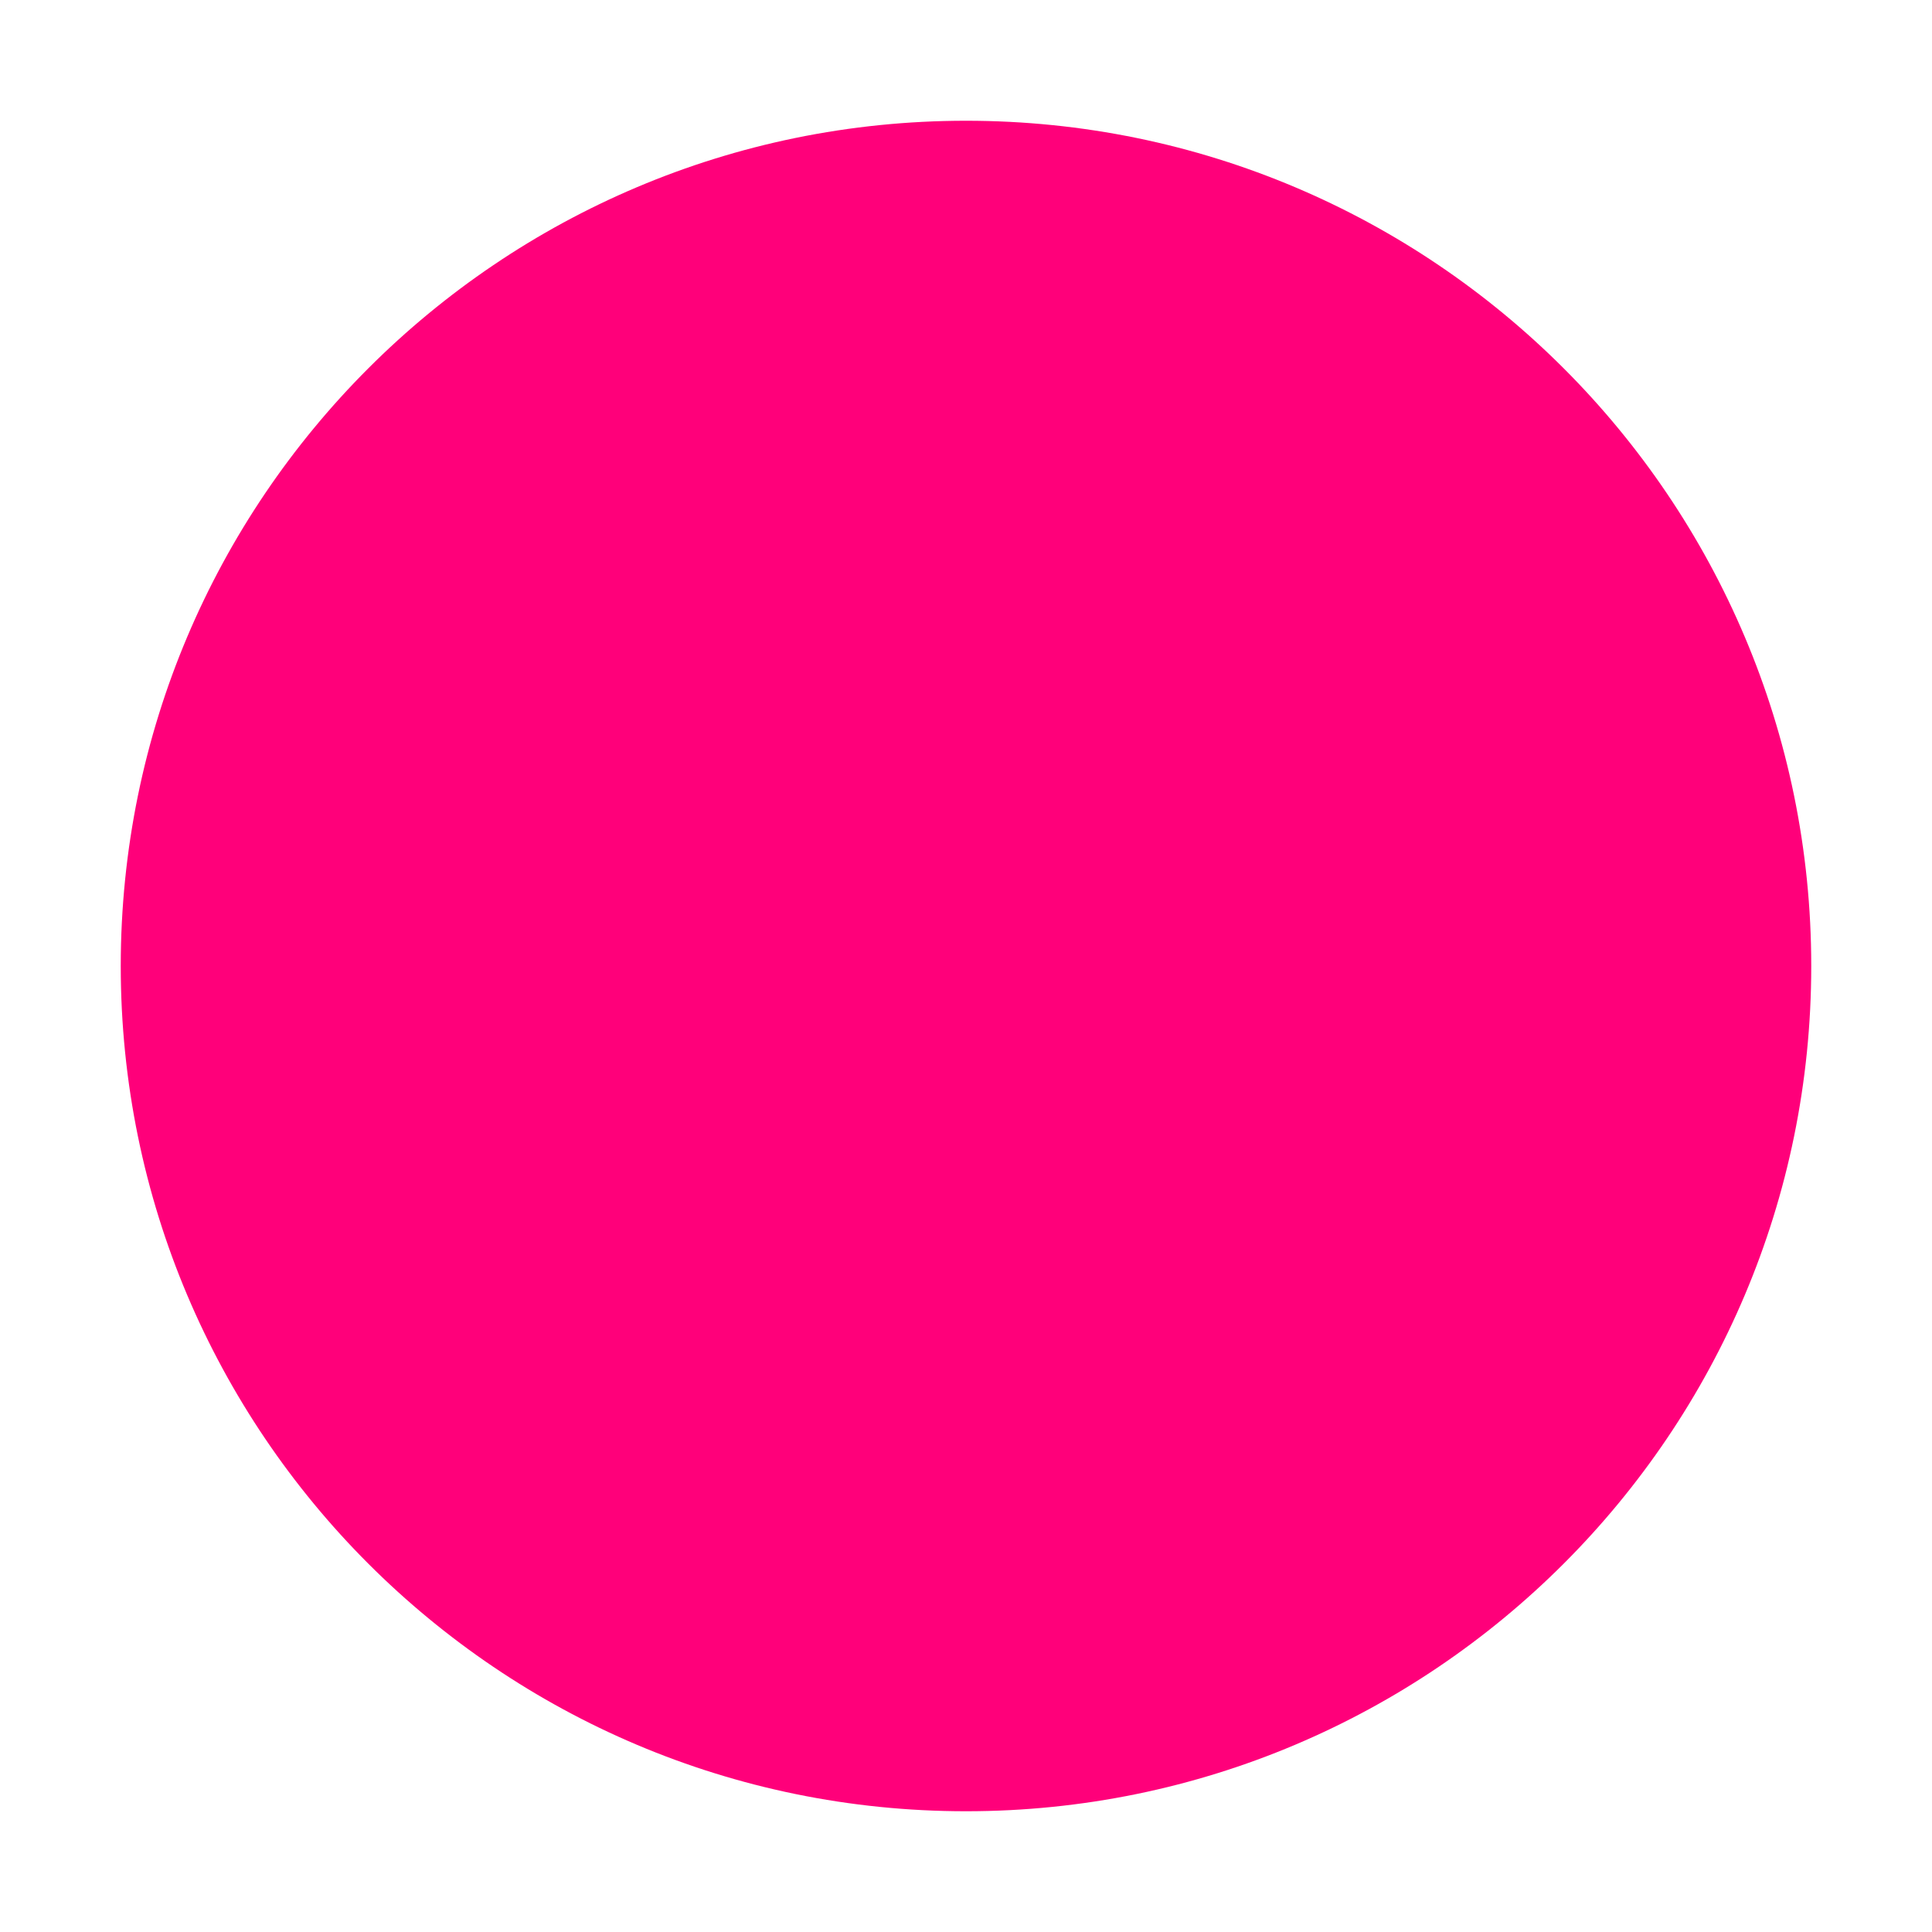
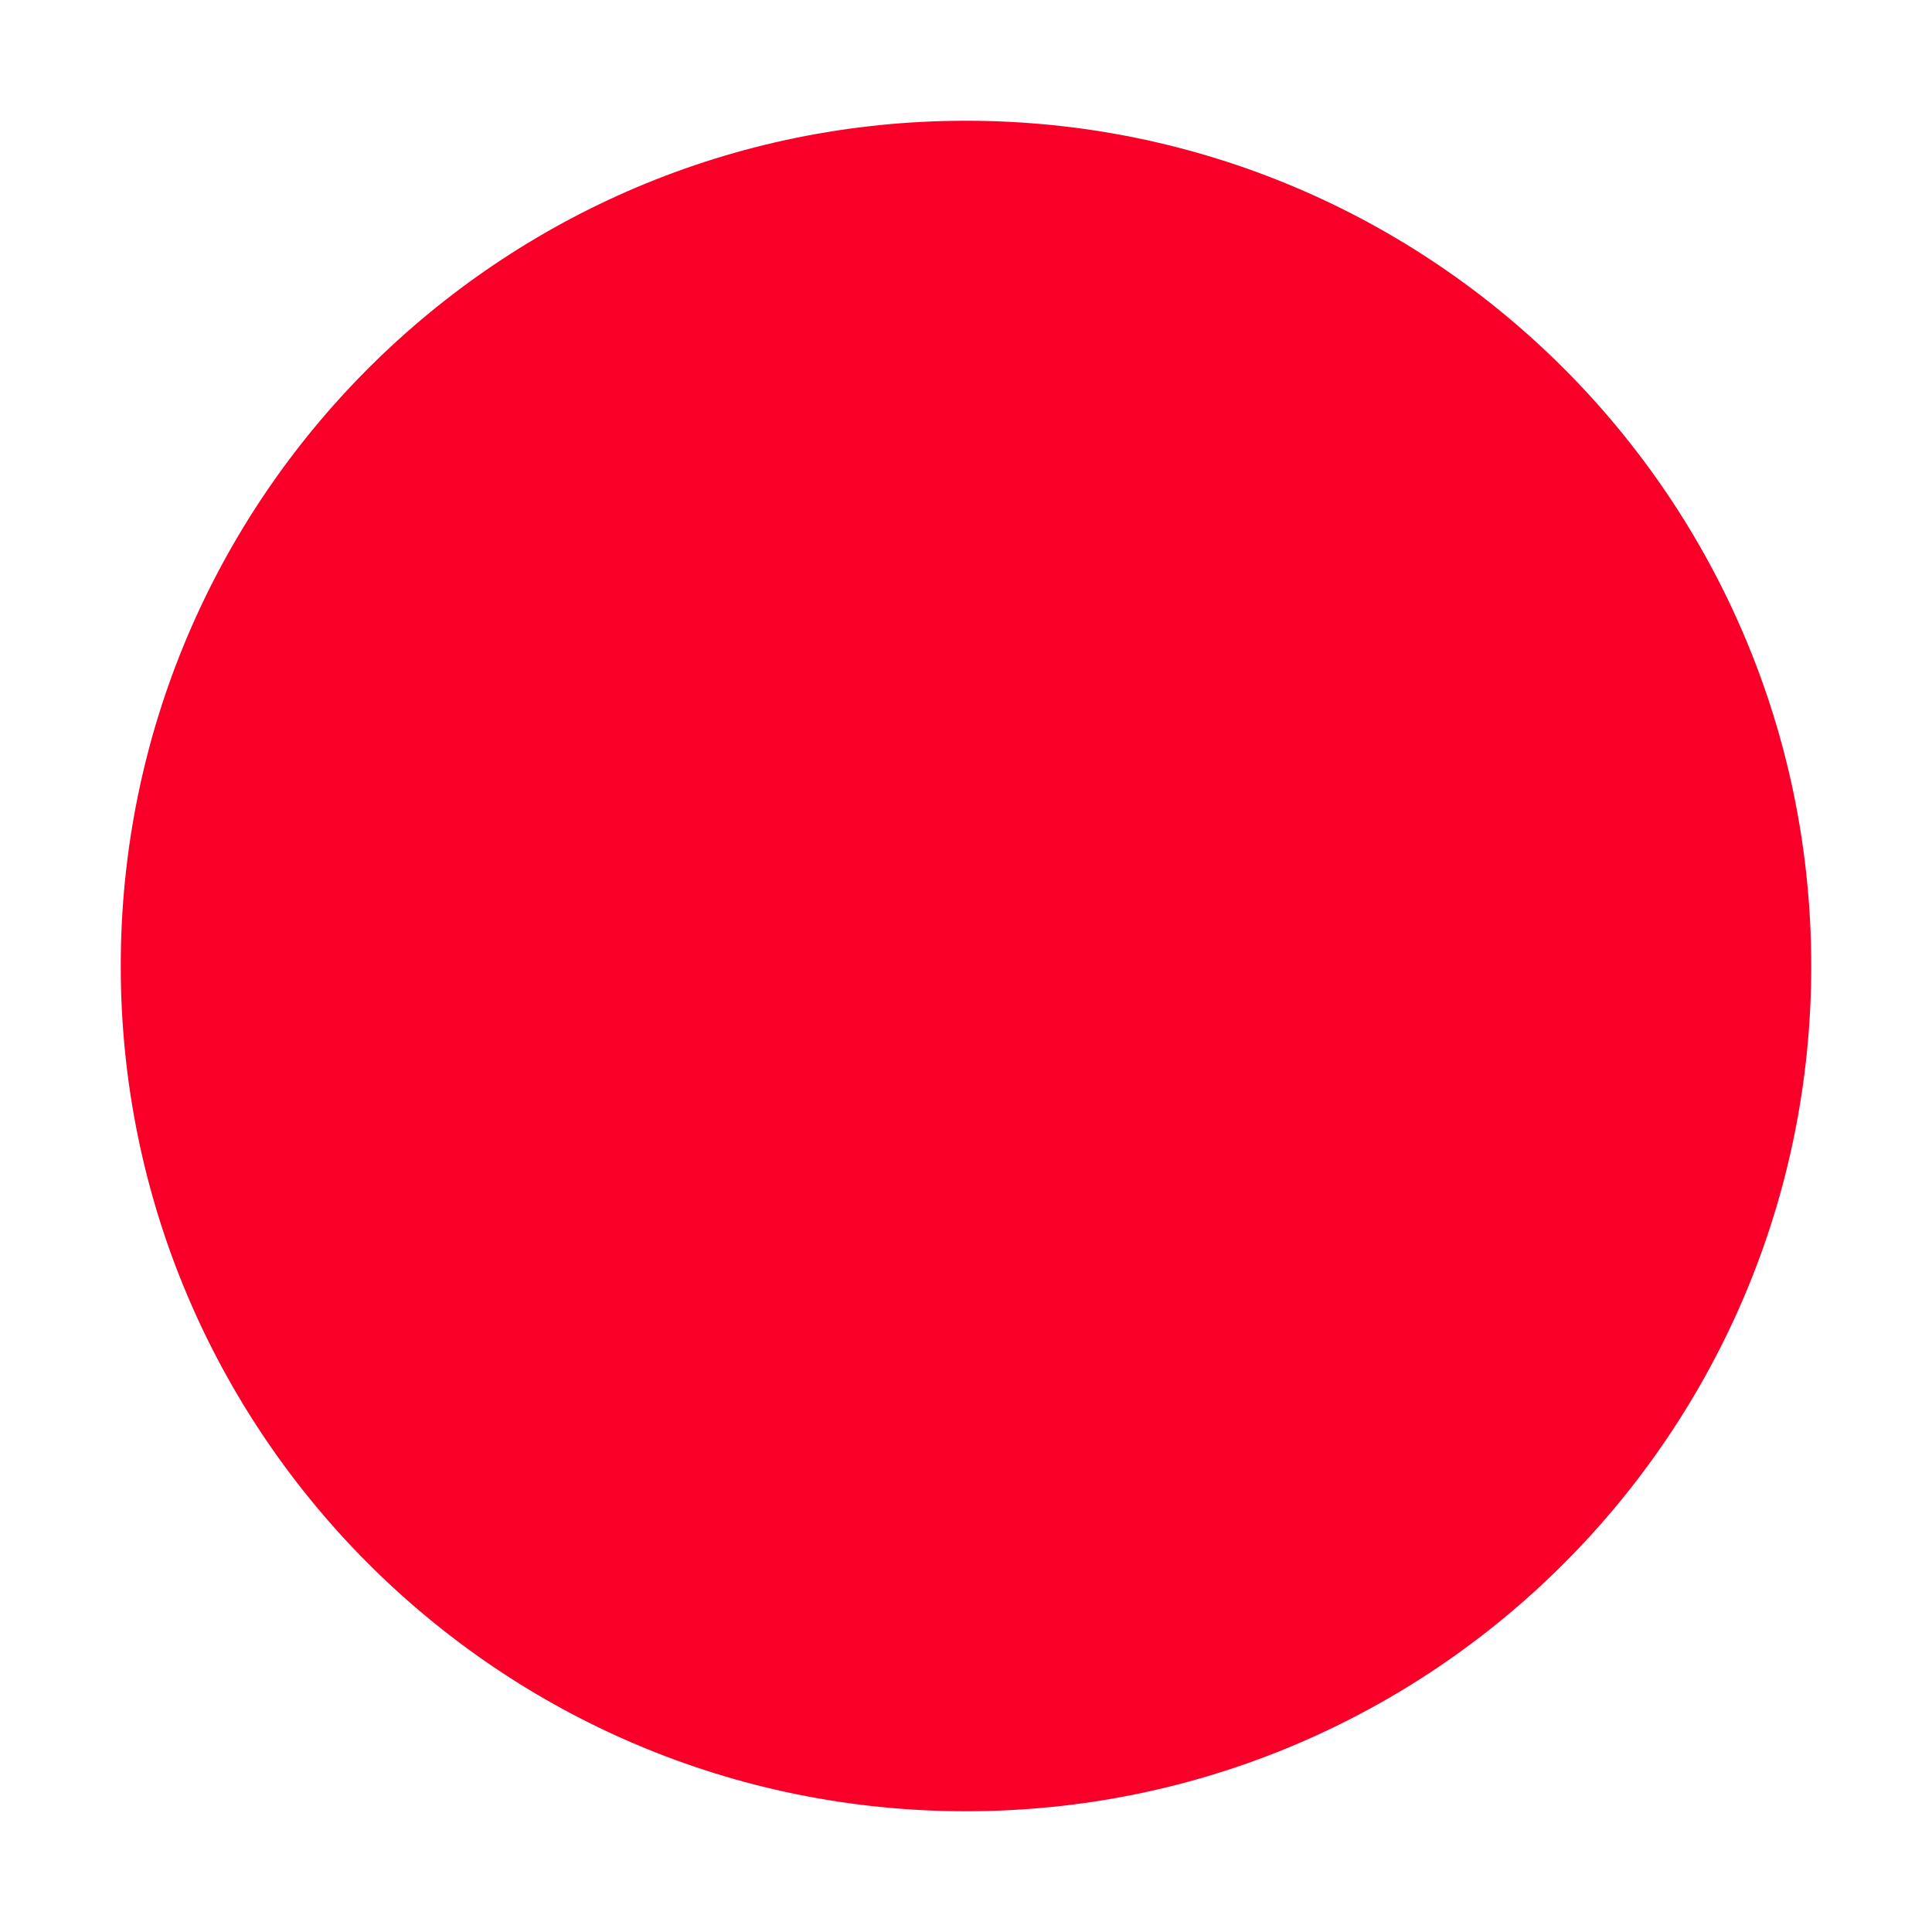
<svg xmlns="http://www.w3.org/2000/svg" width="16" height="16" id="svg2" version="1.1">
  <defs id="defs4" />
  <g id="layer1" transform="translate(-671.1429,-648.5765)">
    <g transform="matrix(0.1265625,0,0,-0.1265625,672.0709,663.0964)" id="g4090">
      <g transform="scale(0.1,0.1)" id="g4092">
-         <path id="path4094" style="fill:#ff007a;fill-opacity:1;fill-rule:evenodd;stroke:none" d="m 558.777,-37.935 c 305.456,0 553.082,247.626 553.082,553.086 0,305.461 -247.626,553.087 -553.082,553.087 -305.465,0 -553.091,-247.626 -553.091,-553.087 0,-305.46 247.626,-553.086 553.091,-553.086" />
-         <path id="path4096" style="fill:#ff007a;fill-opacity:1;fill-rule:evenodd;stroke:none" d="m 558.777,1.568 c 283.637,0 513.575,229.943 513.575,513.585 0,283.644 -229.938,513.582 -513.575,513.582 -283.647,0 -513.586,-229.938 -513.586,-513.582 0,-283.642 229.938,-513.585 513.586,-513.585" />
+         <path id="path4094" style="fill:#f90029;fill-opacity:1;fill-rule:evenodd;stroke:none" d="m 558.777,-37.935 c 305.456,0 553.082,247.626 553.082,553.086 0,305.461 -247.626,553.087 -553.082,553.087 -305.465,0 -553.091,-247.626 -553.091,-553.087 0,-305.46 247.626,-553.086 553.091,-553.086" />
+         <path id="path4096" style="fill:#f90029;fill-opacity:1;fill-rule:evenodd;stroke:none" d="m 558.777,1.568 c 283.637,0 513.575,229.943 513.575,513.585 0,283.644 -229.938,513.582 -513.575,513.582 -283.647,0 -513.586,-229.938 -513.586,-513.582 0,-283.642 229.938,-513.585 513.586,-513.585" />
      </g>
    </g>
  </g>
</svg>
